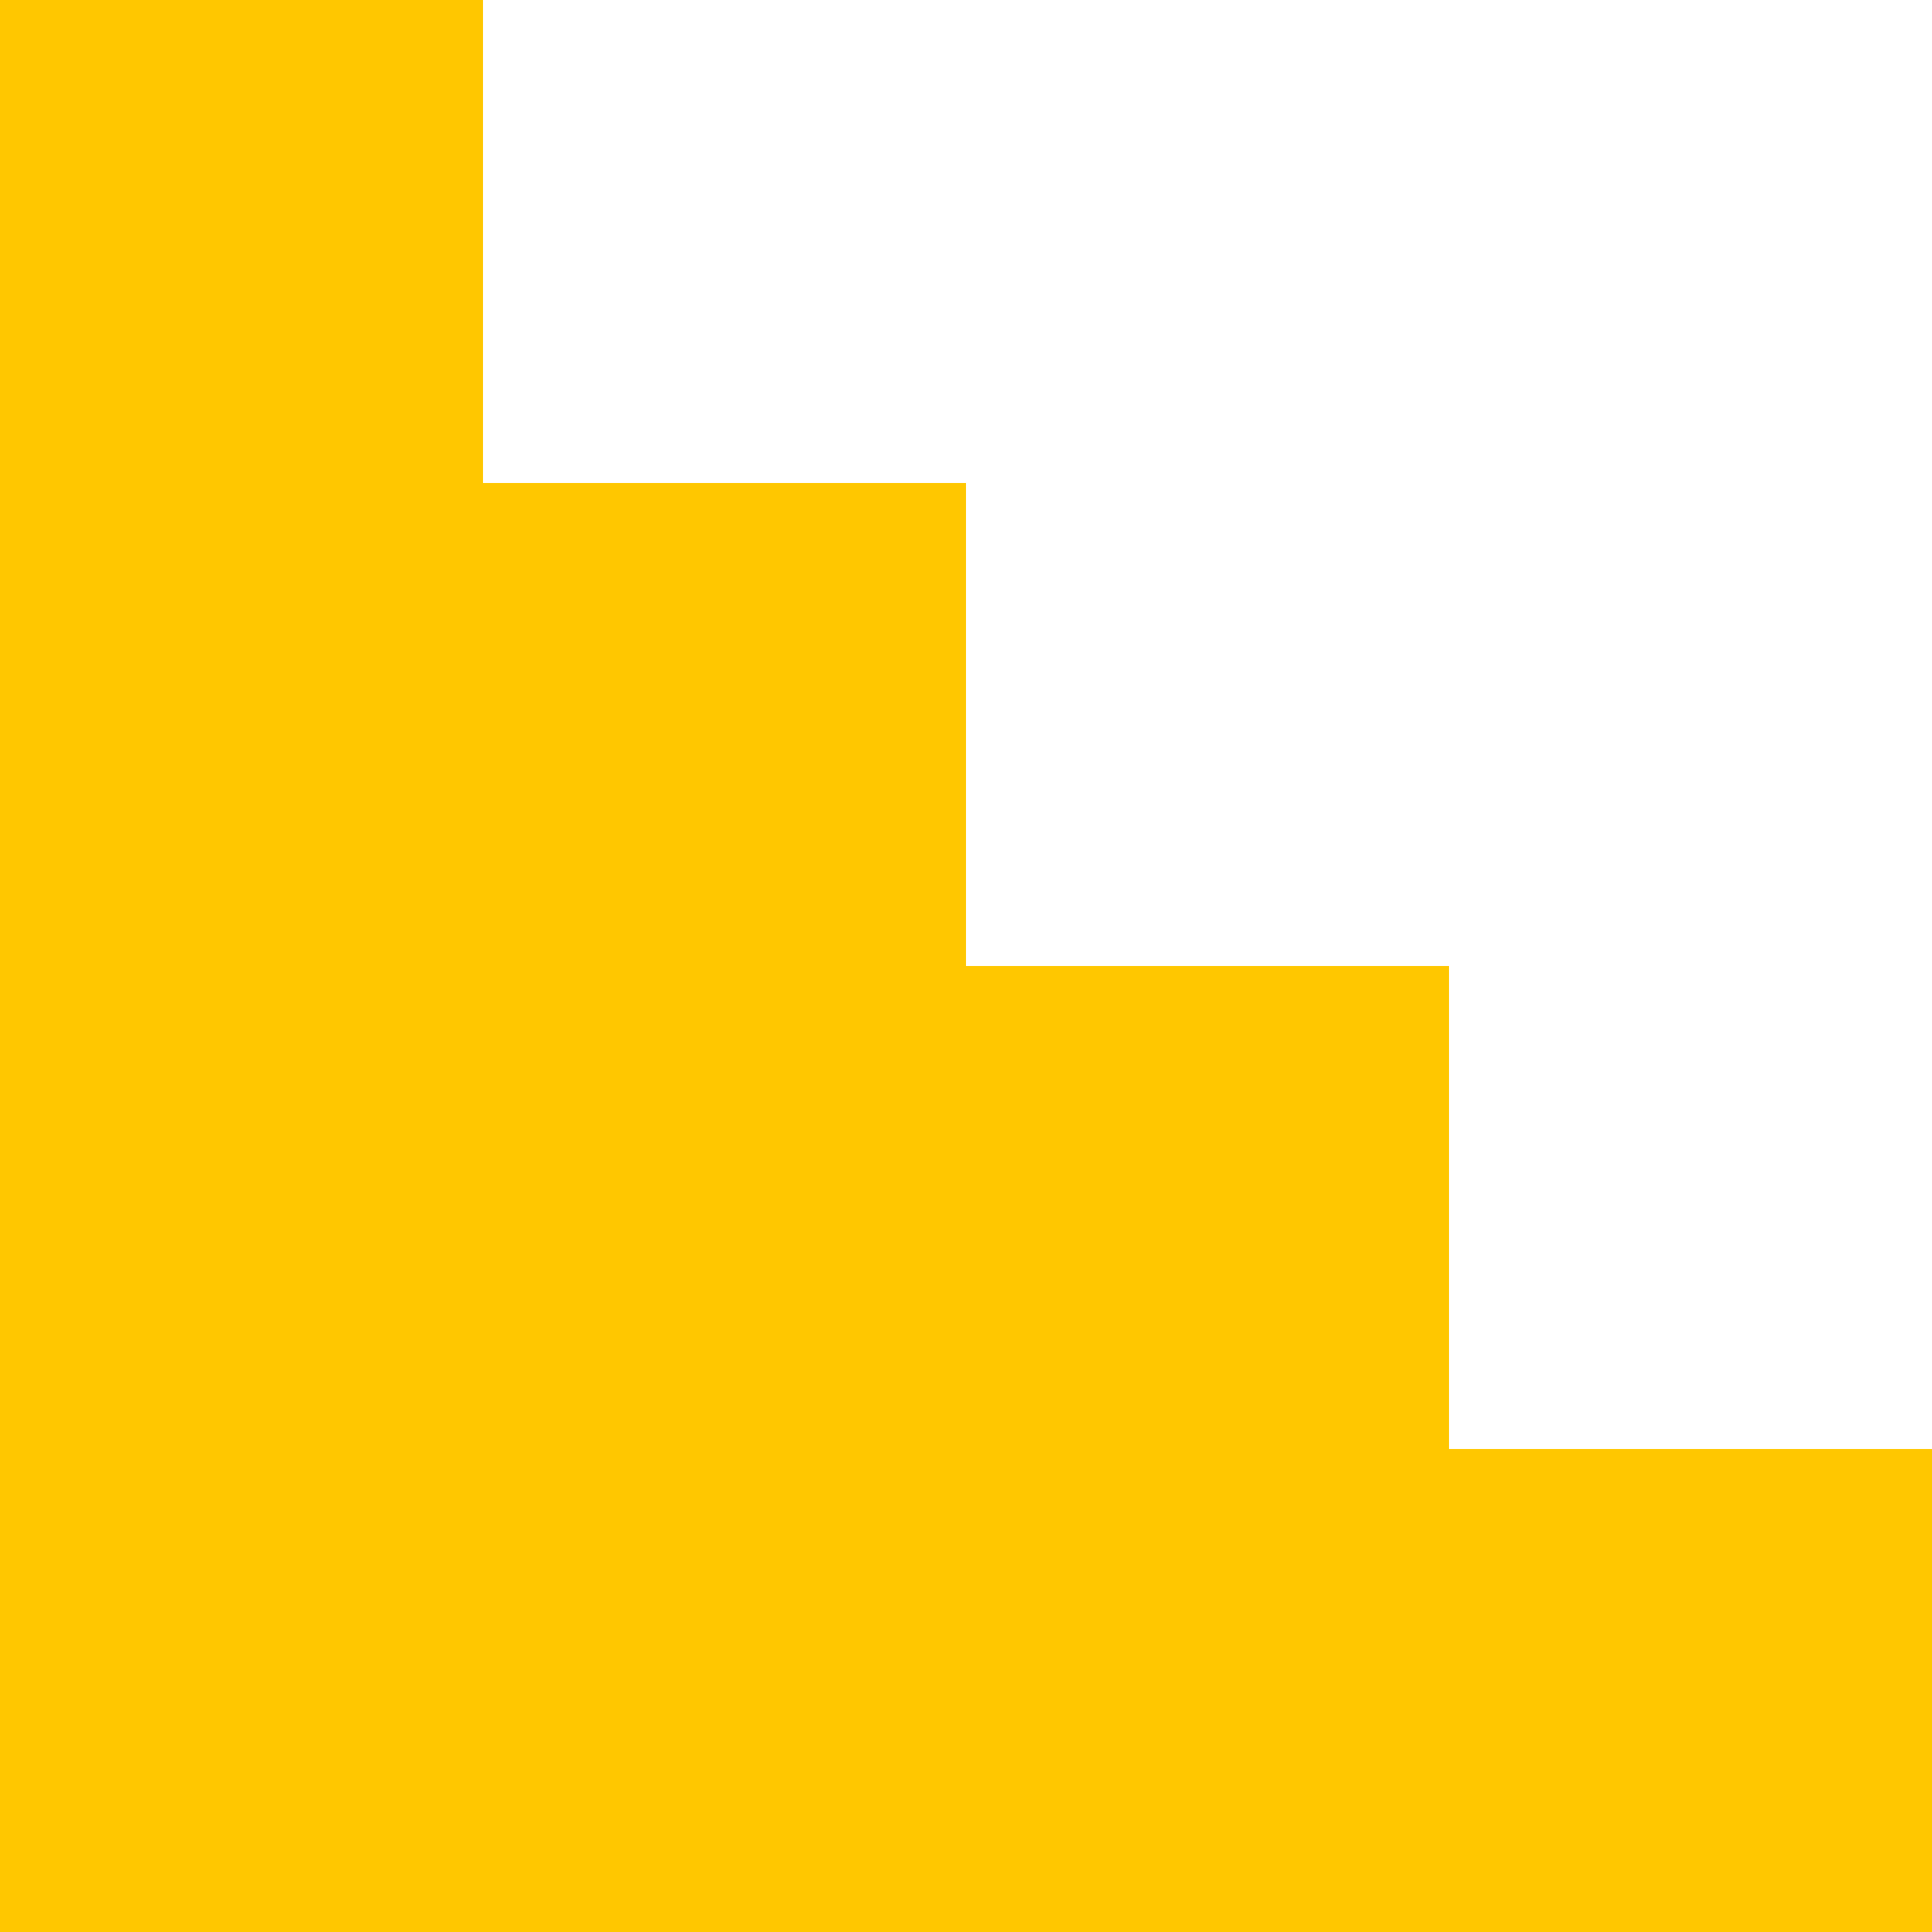
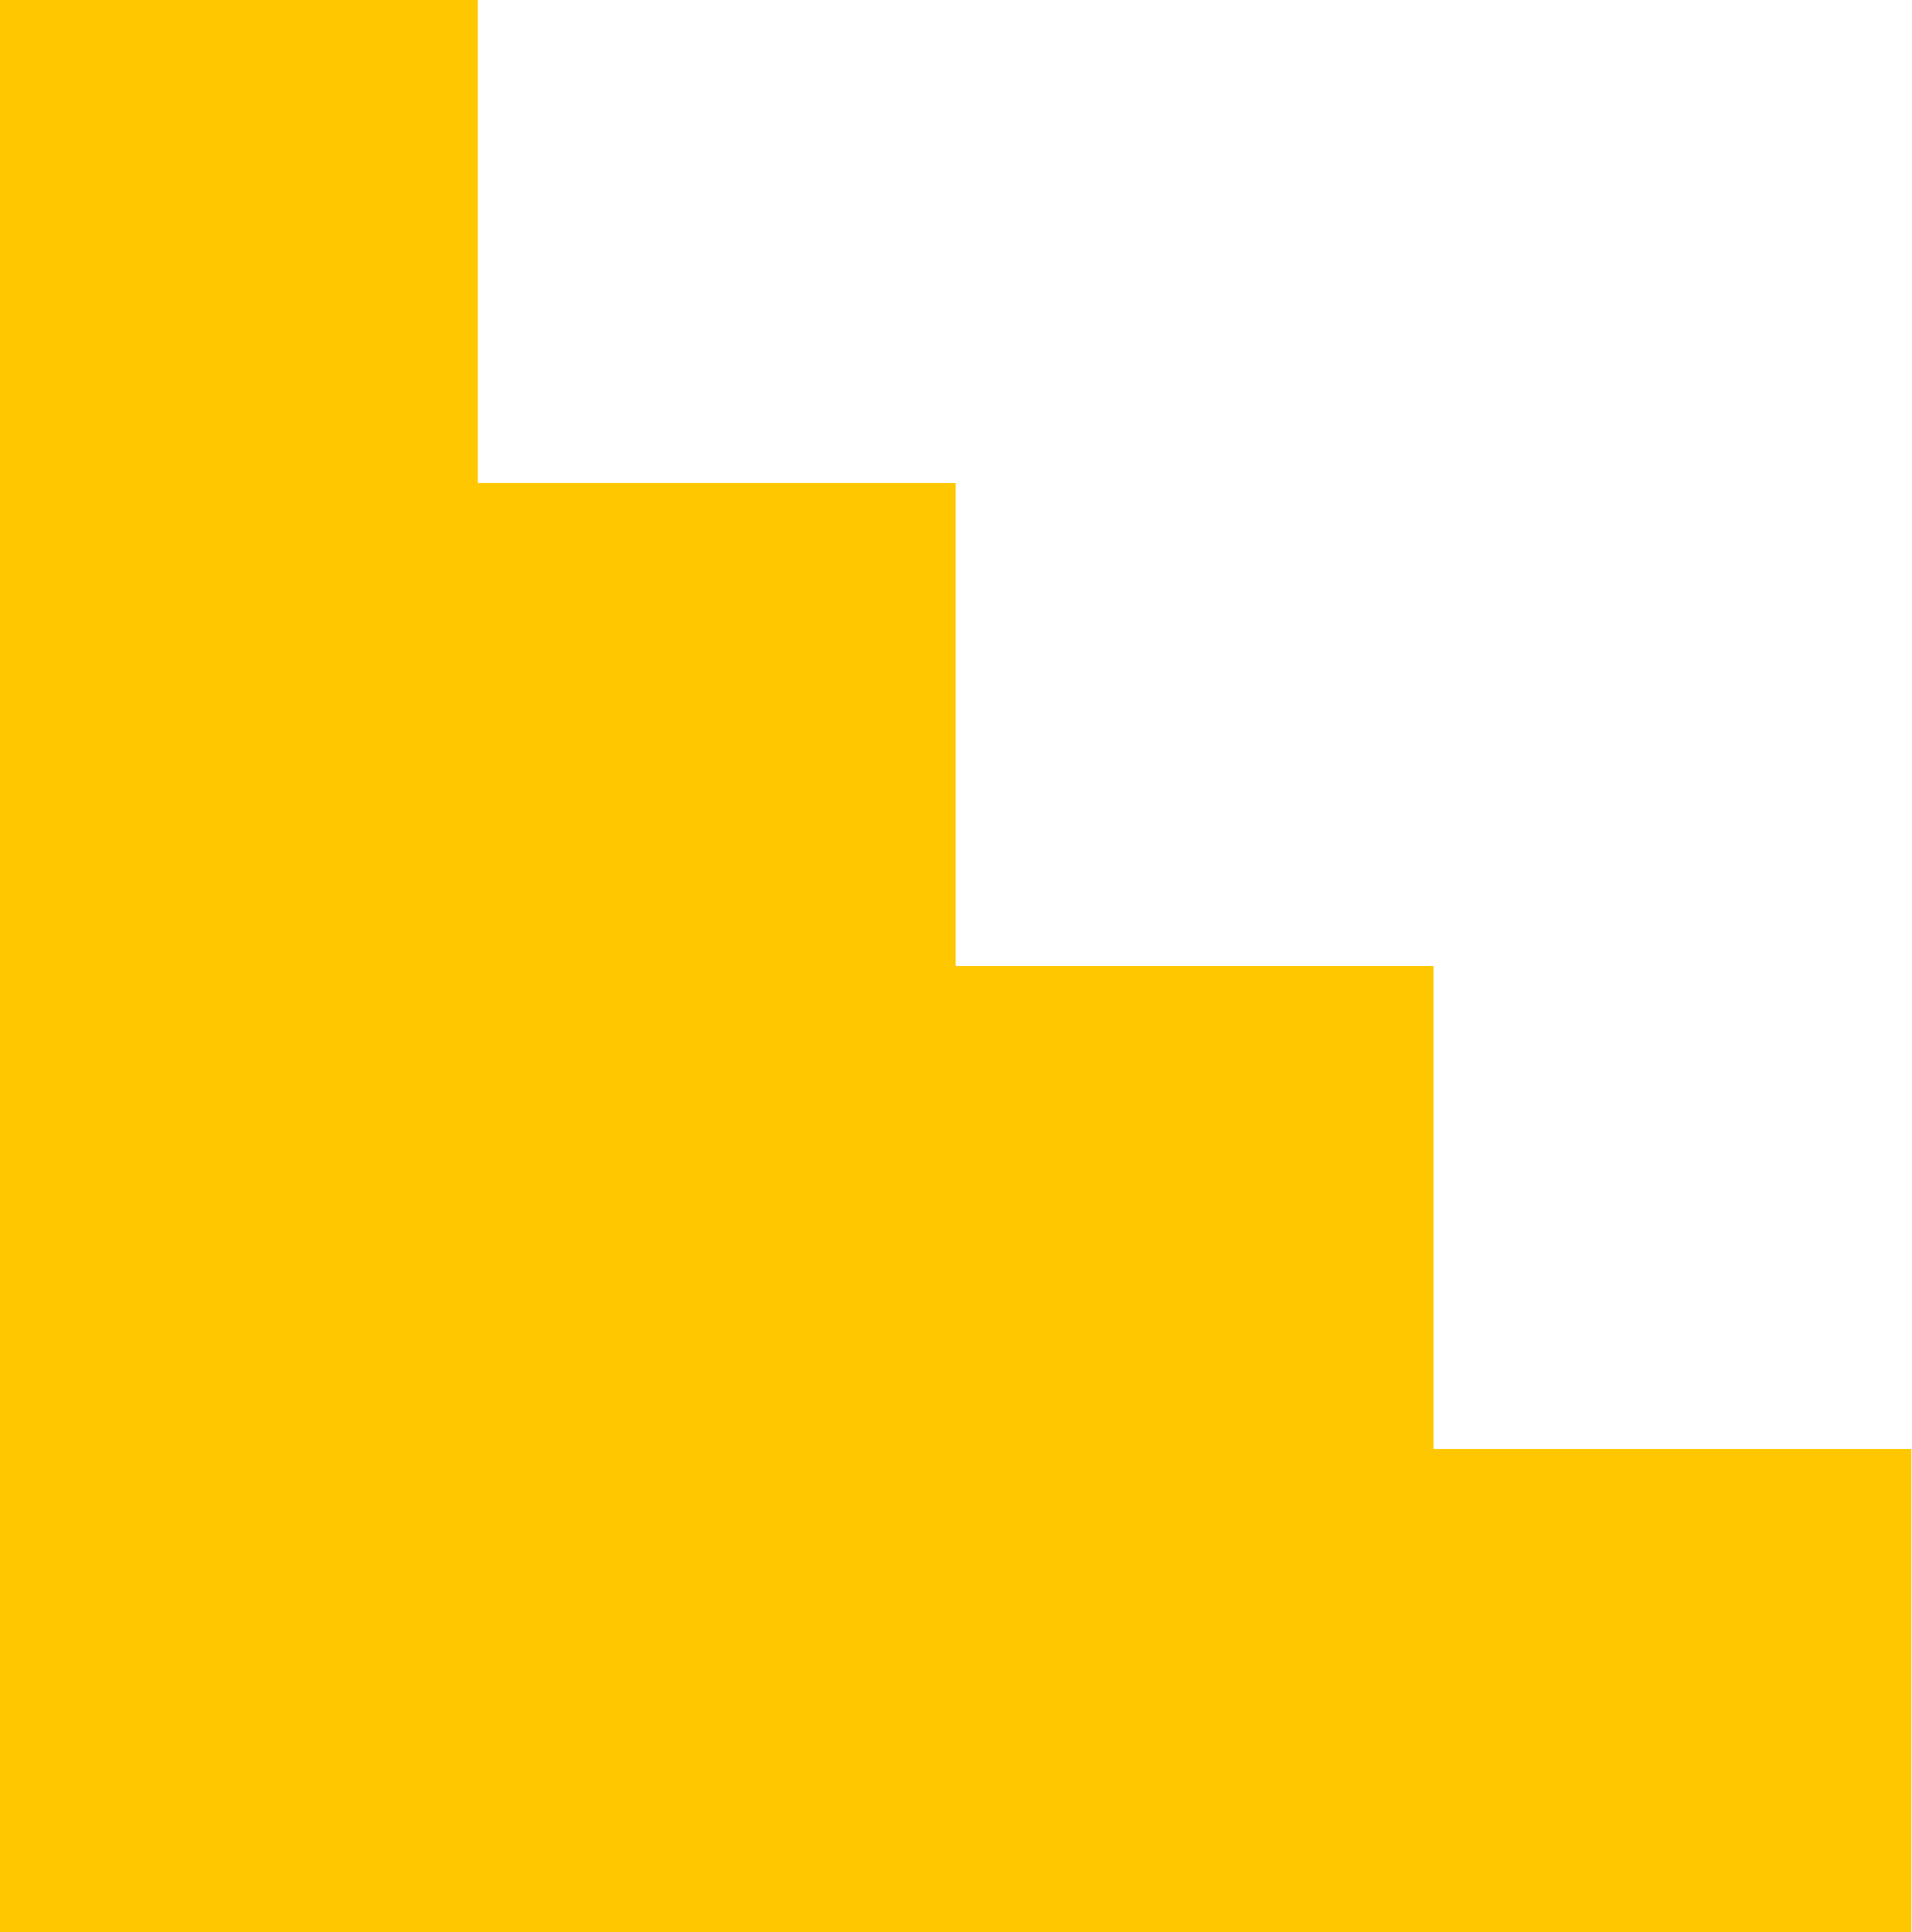
- <svg xmlns="http://www.w3.org/2000/svg" width="480" height="480" viewBox="0 0 480 480" fill="none">
-   <path d="M120 120L120 5.24537e-06L2.09815e-05 0L0 480H480V360H360V240H240V120L120 120Z" fill="#FFC700" />
+ <svg xmlns="http://www.w3.org/2000/svg" width="92" height="93" viewBox="0 0 92 93" fill="none">
+   <path d="M23 23.25L23 1.01629e-06L4.02145e-06 0L0 93H92V69.75H69V46.5H46V23.25L23 23.25Z" fill="#FFC700" />
</svg>
